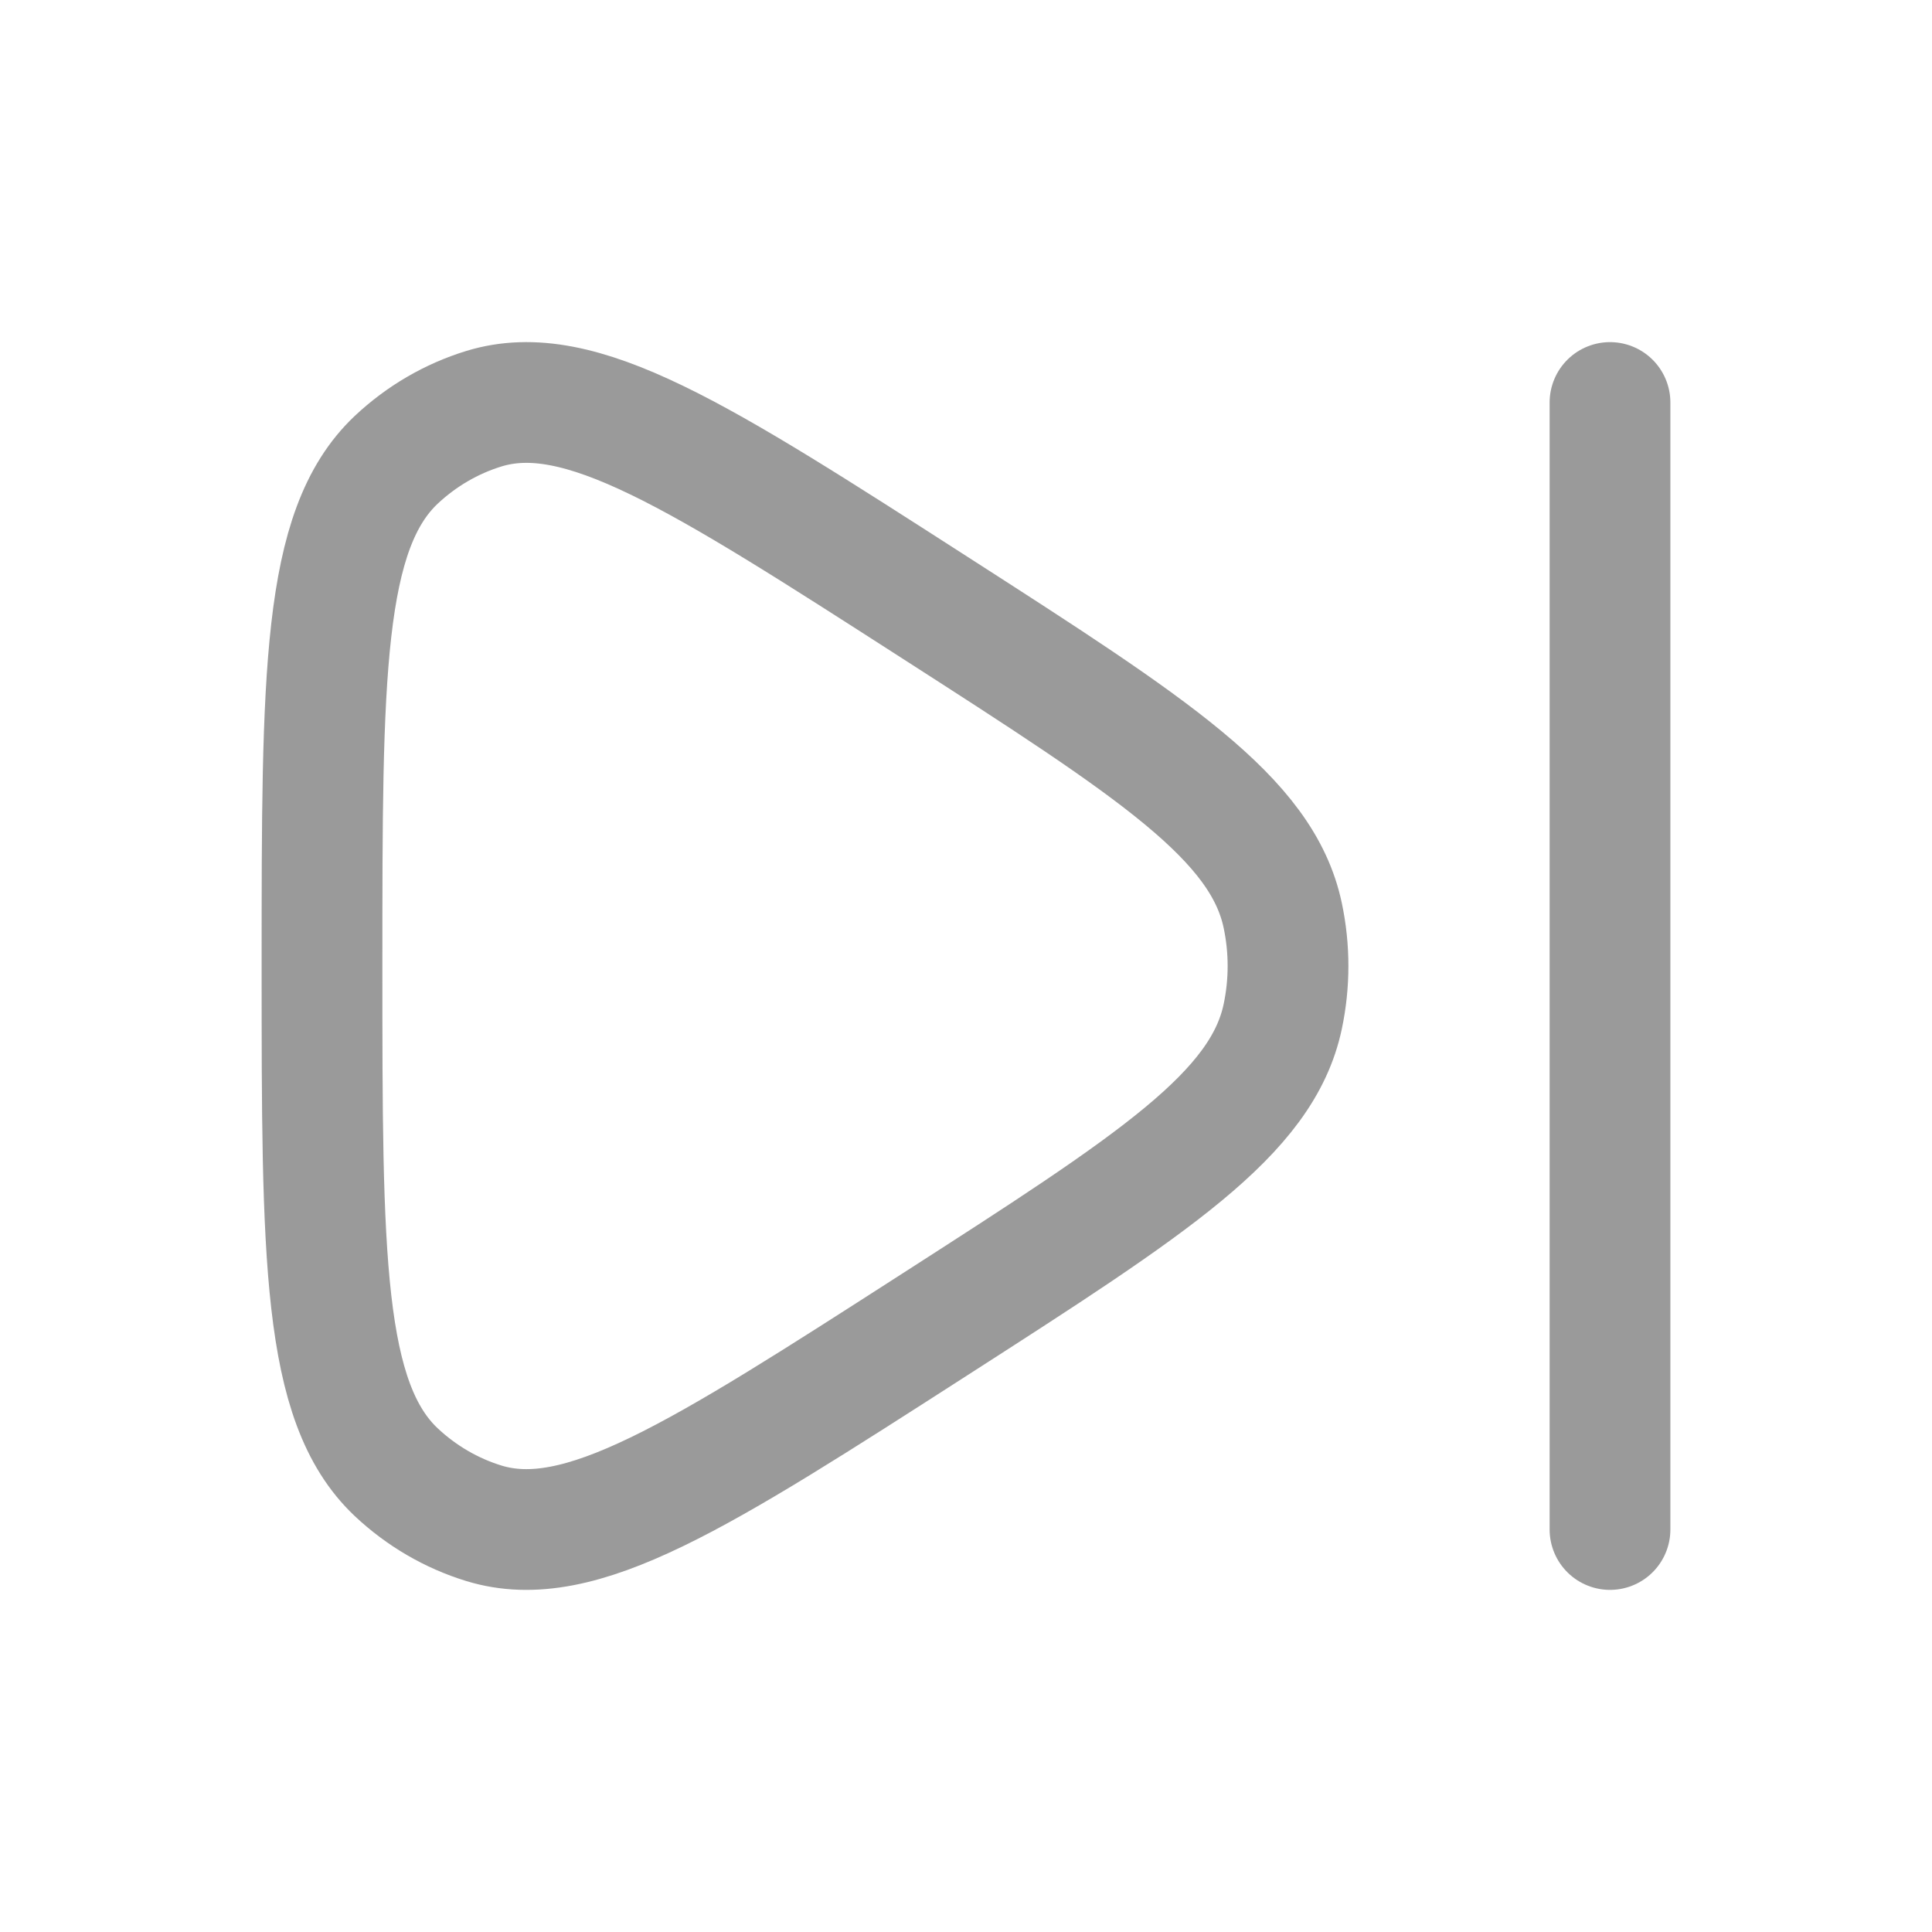
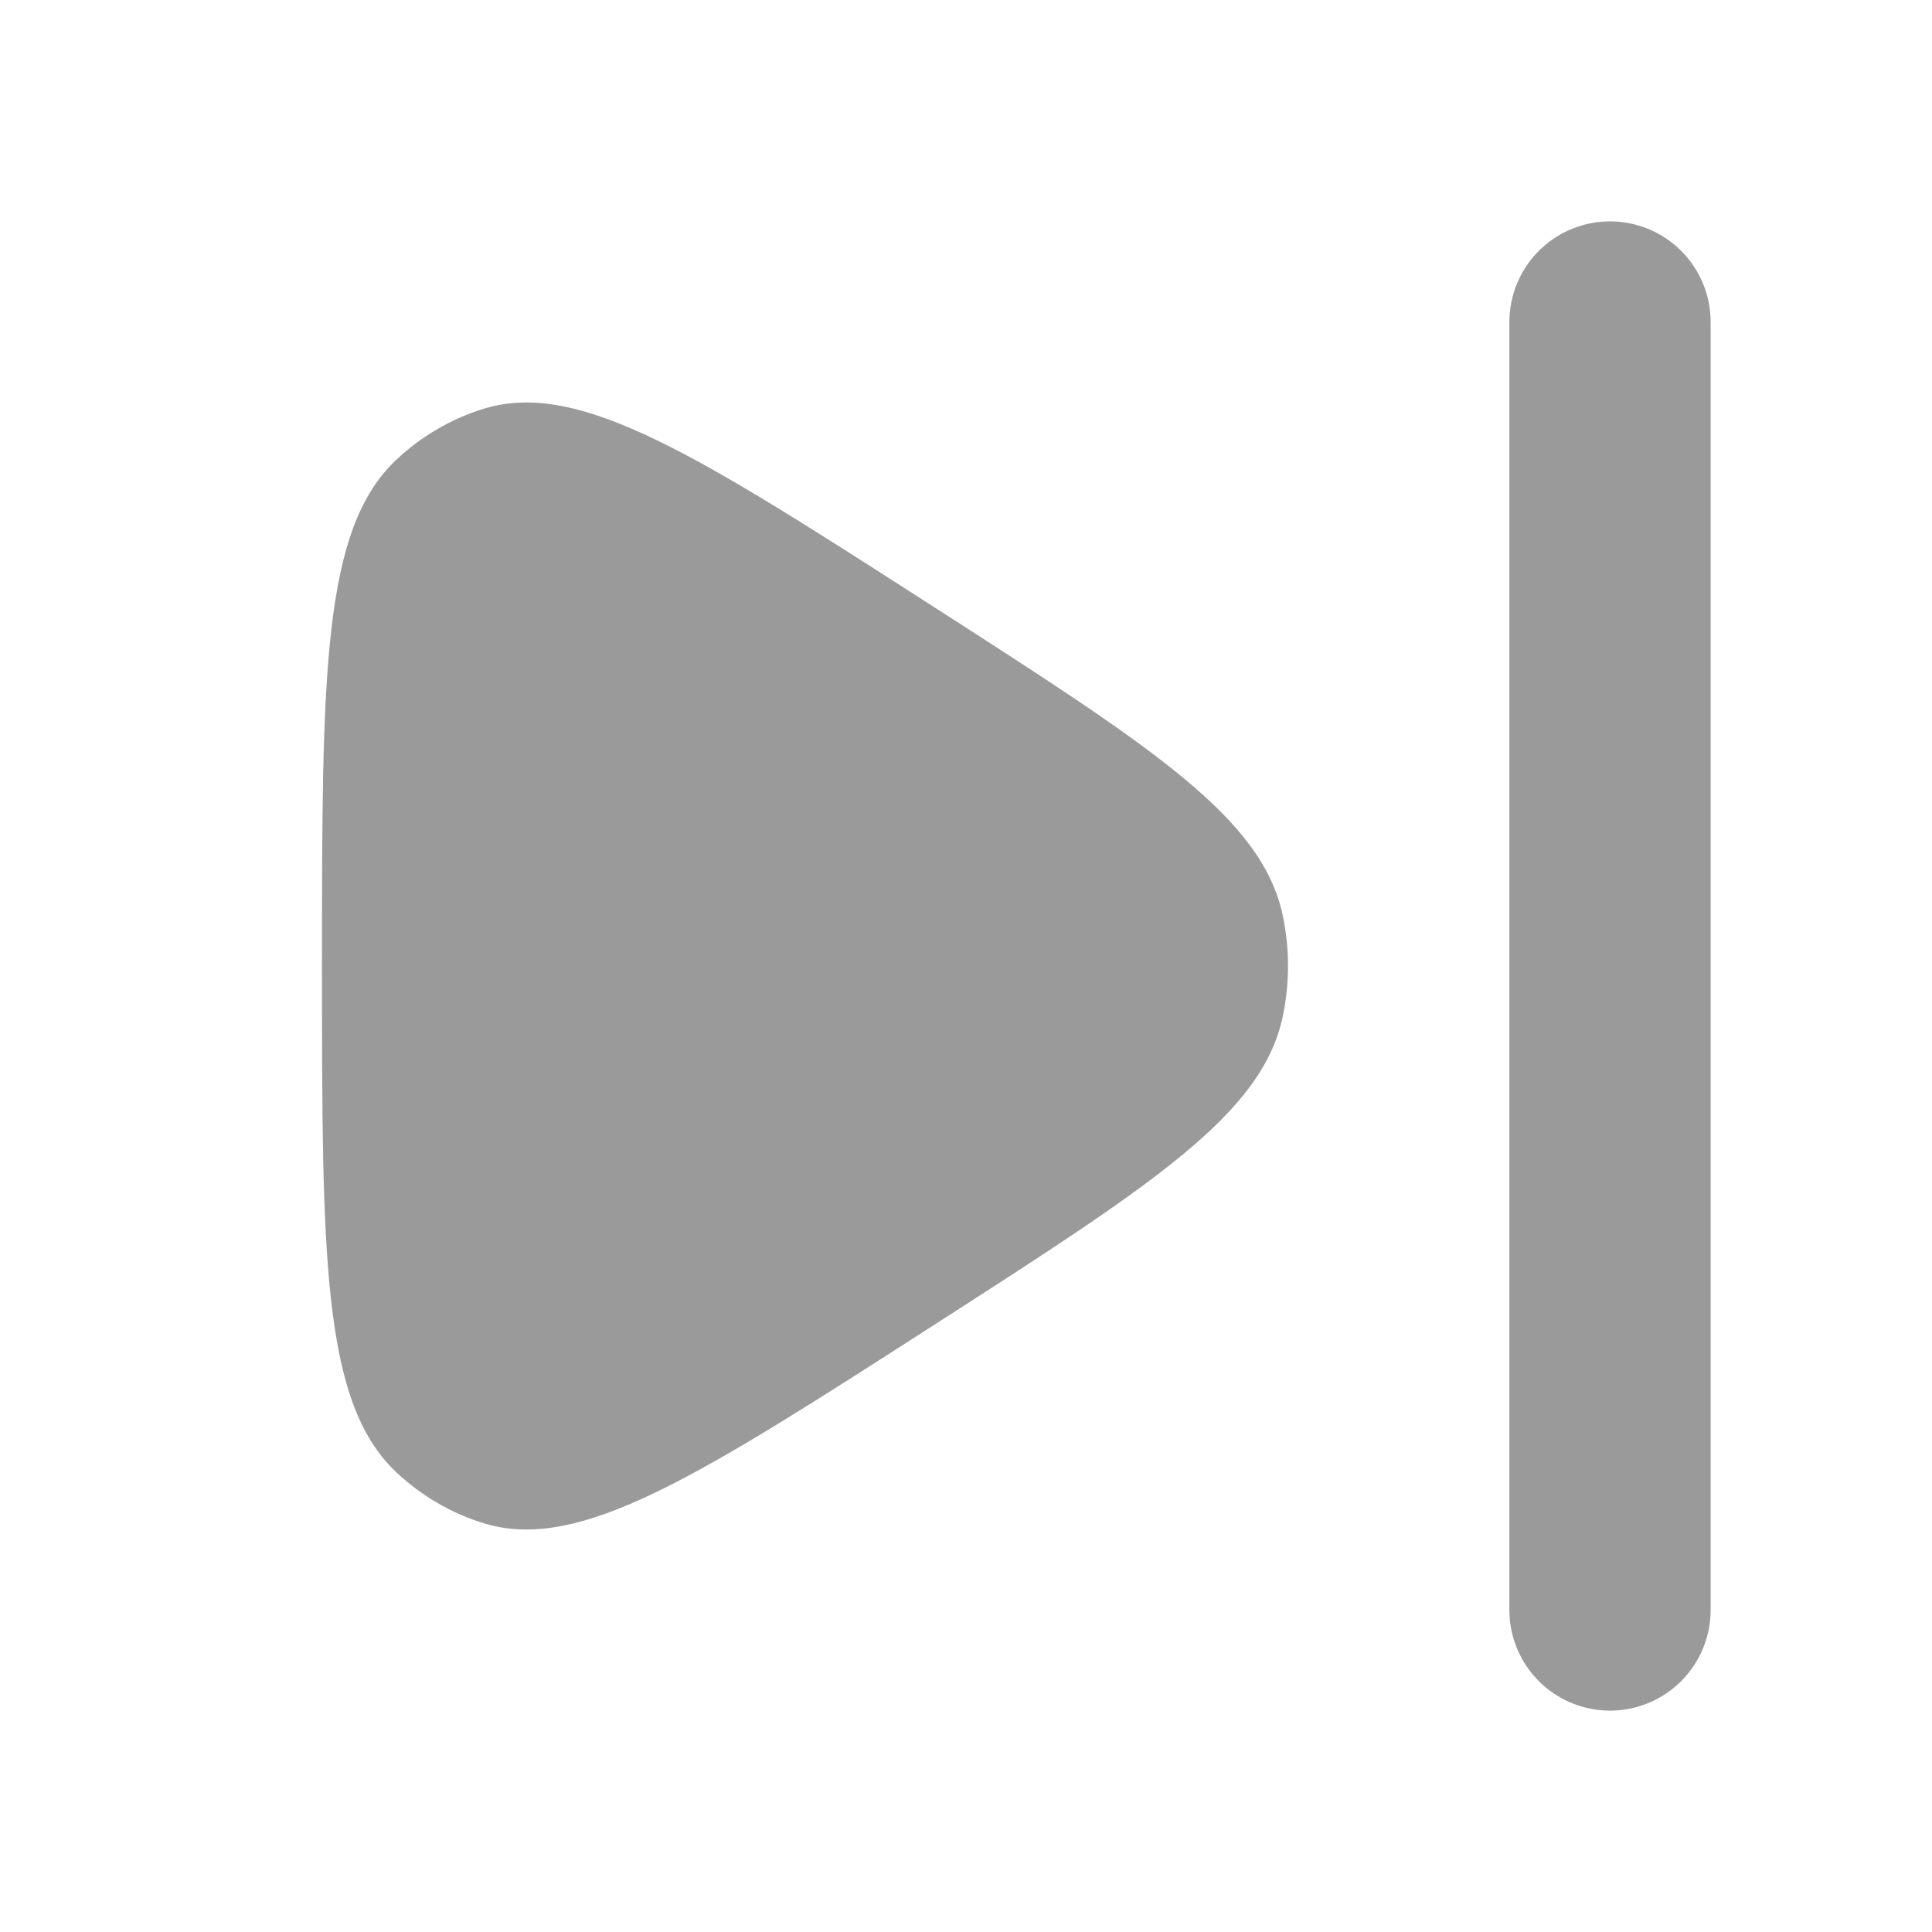
- <svg xmlns="http://www.w3.org/2000/svg" viewBox="0 0 24 24" fill="none" stroke="#9a9a9a" stroke-width="1.5" stroke-linecap="round" stroke-linejoin="round">
-   <path d="M15.935 12.626C15.681 13.837 14.327 14.708 11.62 16.448C8.675 18.341 7.203 19.288 6.011 18.923C5.607 18.799 5.235 18.582 4.922 18.288C4 17.418 4 15.612 4 12C4 8.388 4 6.582 4.922 5.712C5.235 5.418 5.607 5.201 6.011 5.077C7.203 4.712 8.675 5.659 11.62 7.552C14.327 9.292 15.681 10.163 15.935 11.374C16.022 11.787 16.022 12.213 15.935 12.626Z" stroke-linejoin="round" stroke-width="1.5" y="0" />
-   <path d="M20 5V19" stroke-linecap="round" stroke-width="1.5" y="1" />
+ <svg xmlns="http://www.w3.org/2000/svg" viewBox="0 0 24 24" fill="#9a9a9a">
+   <path fill="#9a9a9a" d="M15.935 12.626C15.681 13.837 14.327 14.708 11.62 16.448C8.675 18.341 7.203 19.288 6.011 18.923C5.607 18.799 5.235 18.582 4.922 18.288C4 17.418 4 15.612 4 12C4 8.388 4 6.582 4.922 5.712C5.235 5.418 5.607 5.201 6.011 5.077C7.203 4.712 8.675 5.659 11.62 7.552C14.327 9.292 15.681 10.163 15.935 11.374C16.022 11.787 16.022 12.213 15.935 12.626Z" y="0" />
+   <path d="M20 4L20 20" fill="none" stroke="#9a9a9a" stroke-width="2.5" stroke-linecap="round" />
</svg>
